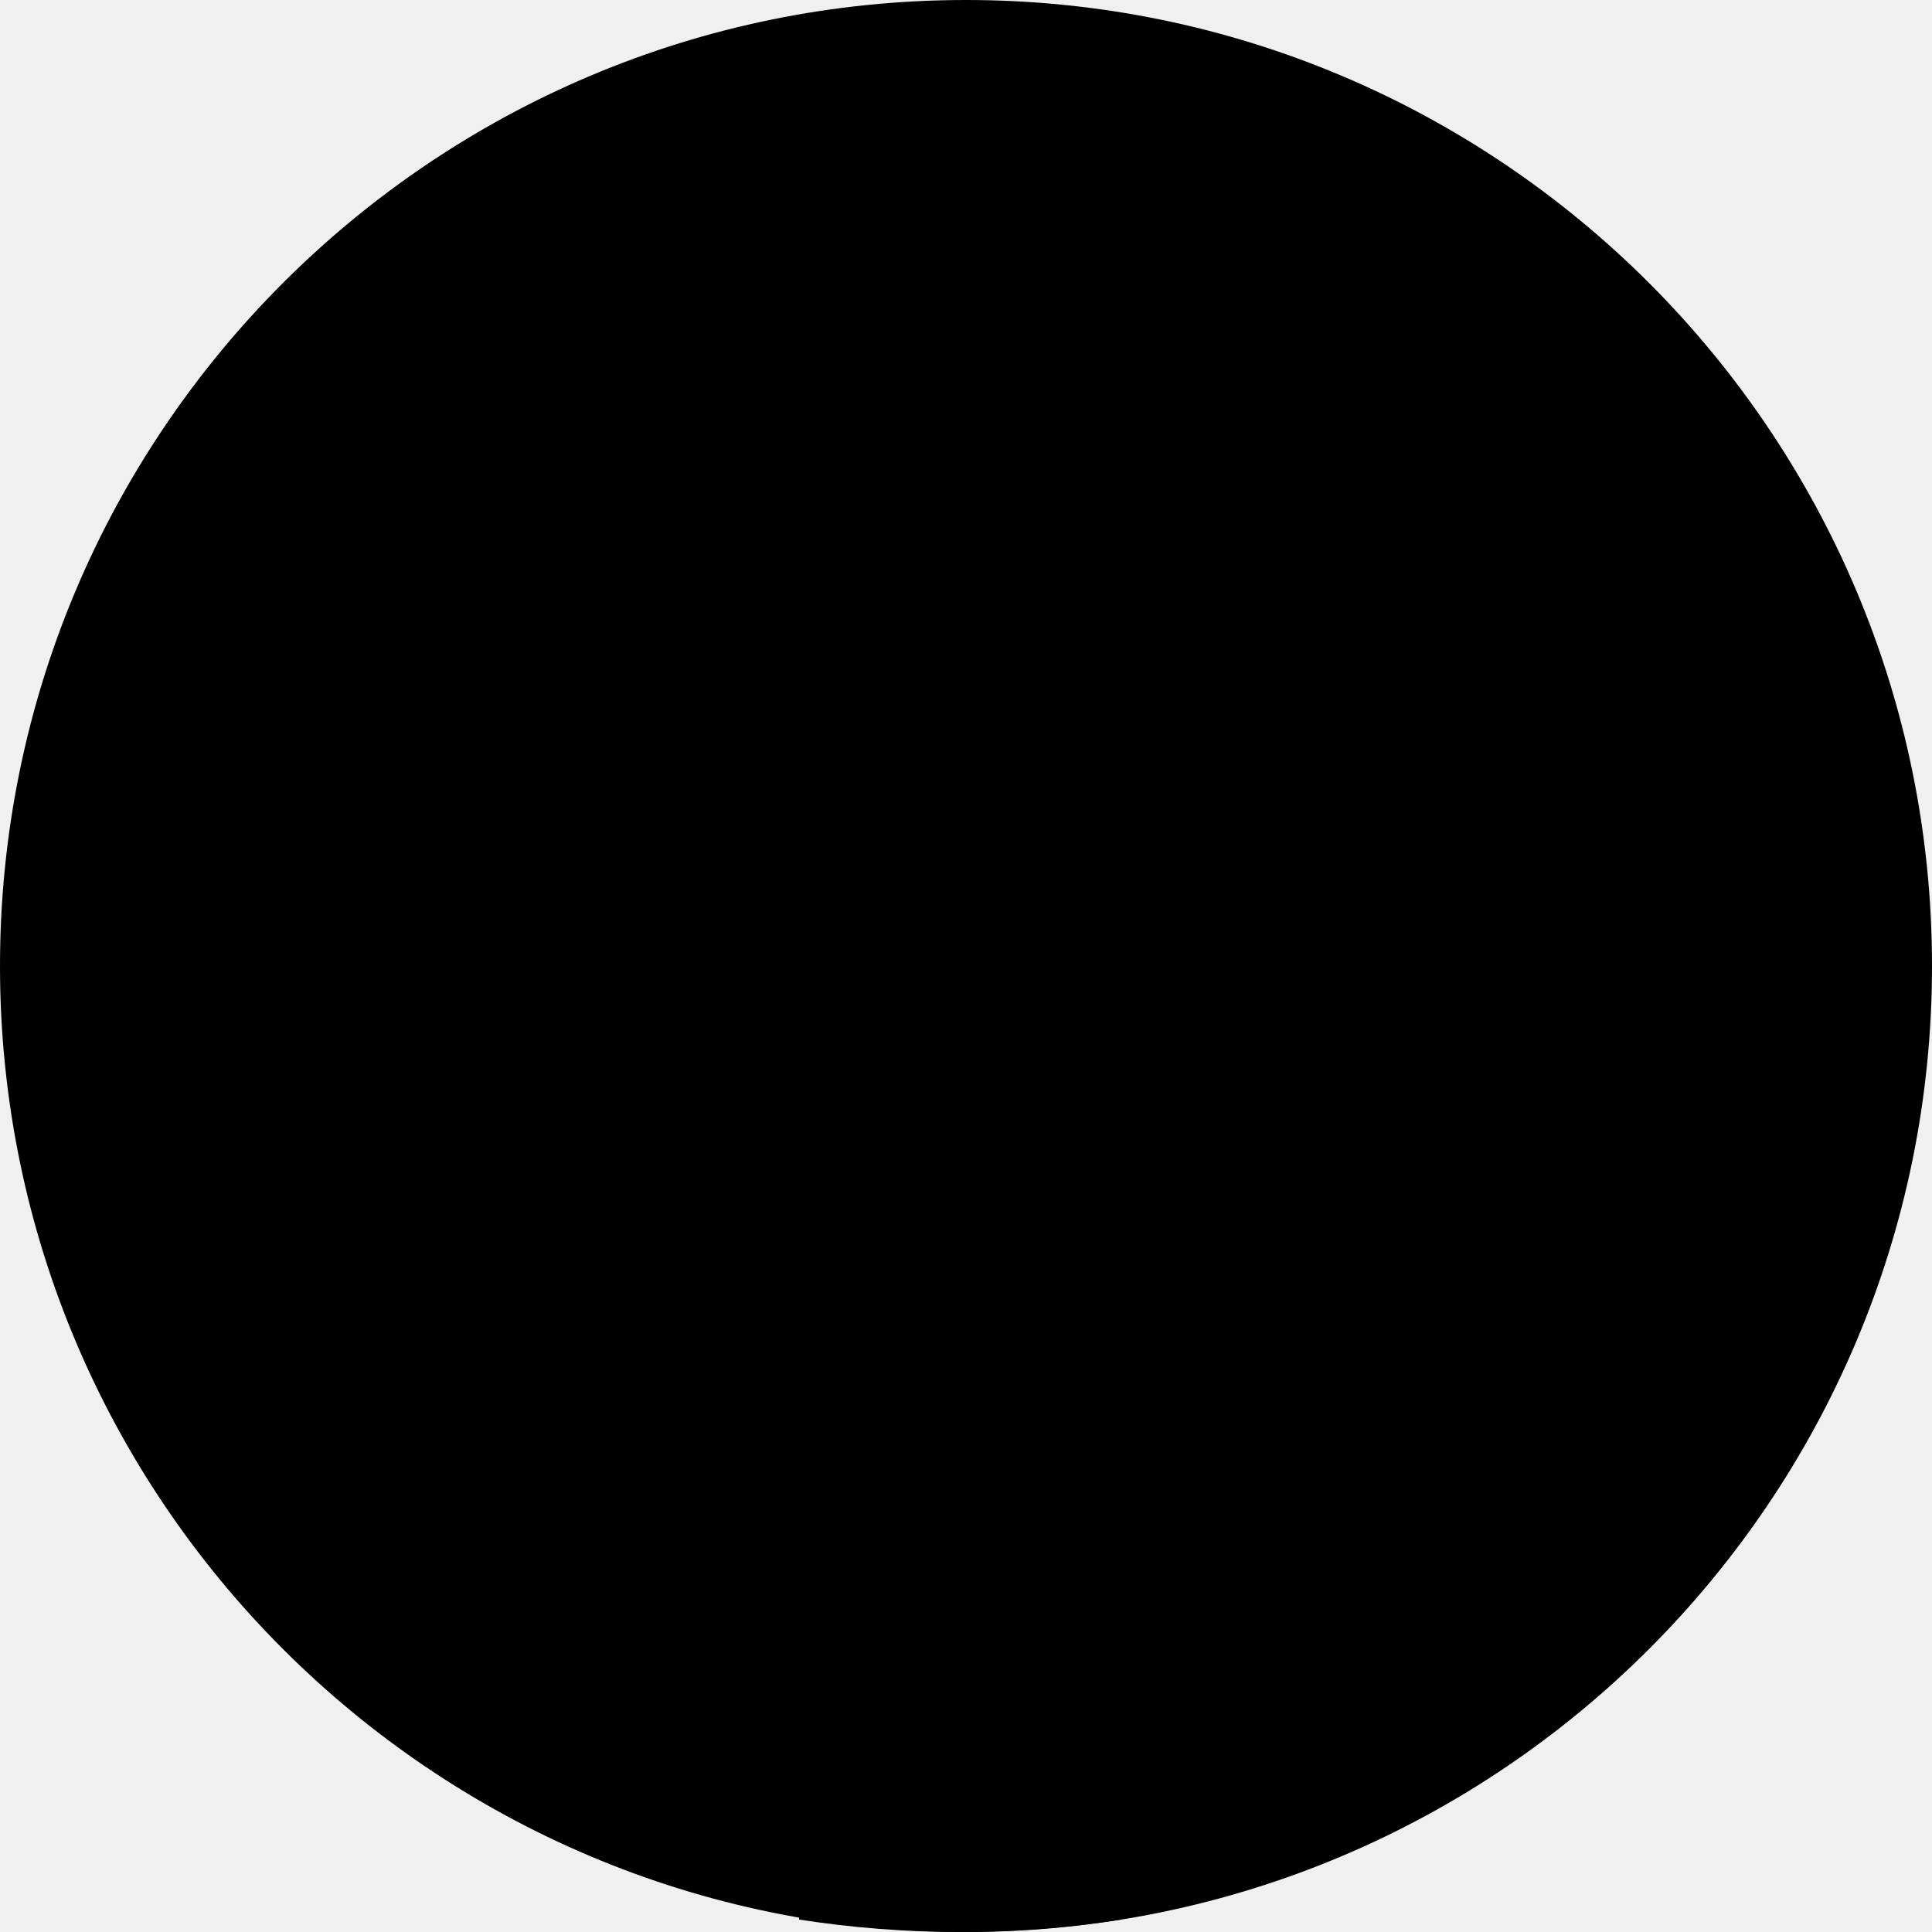
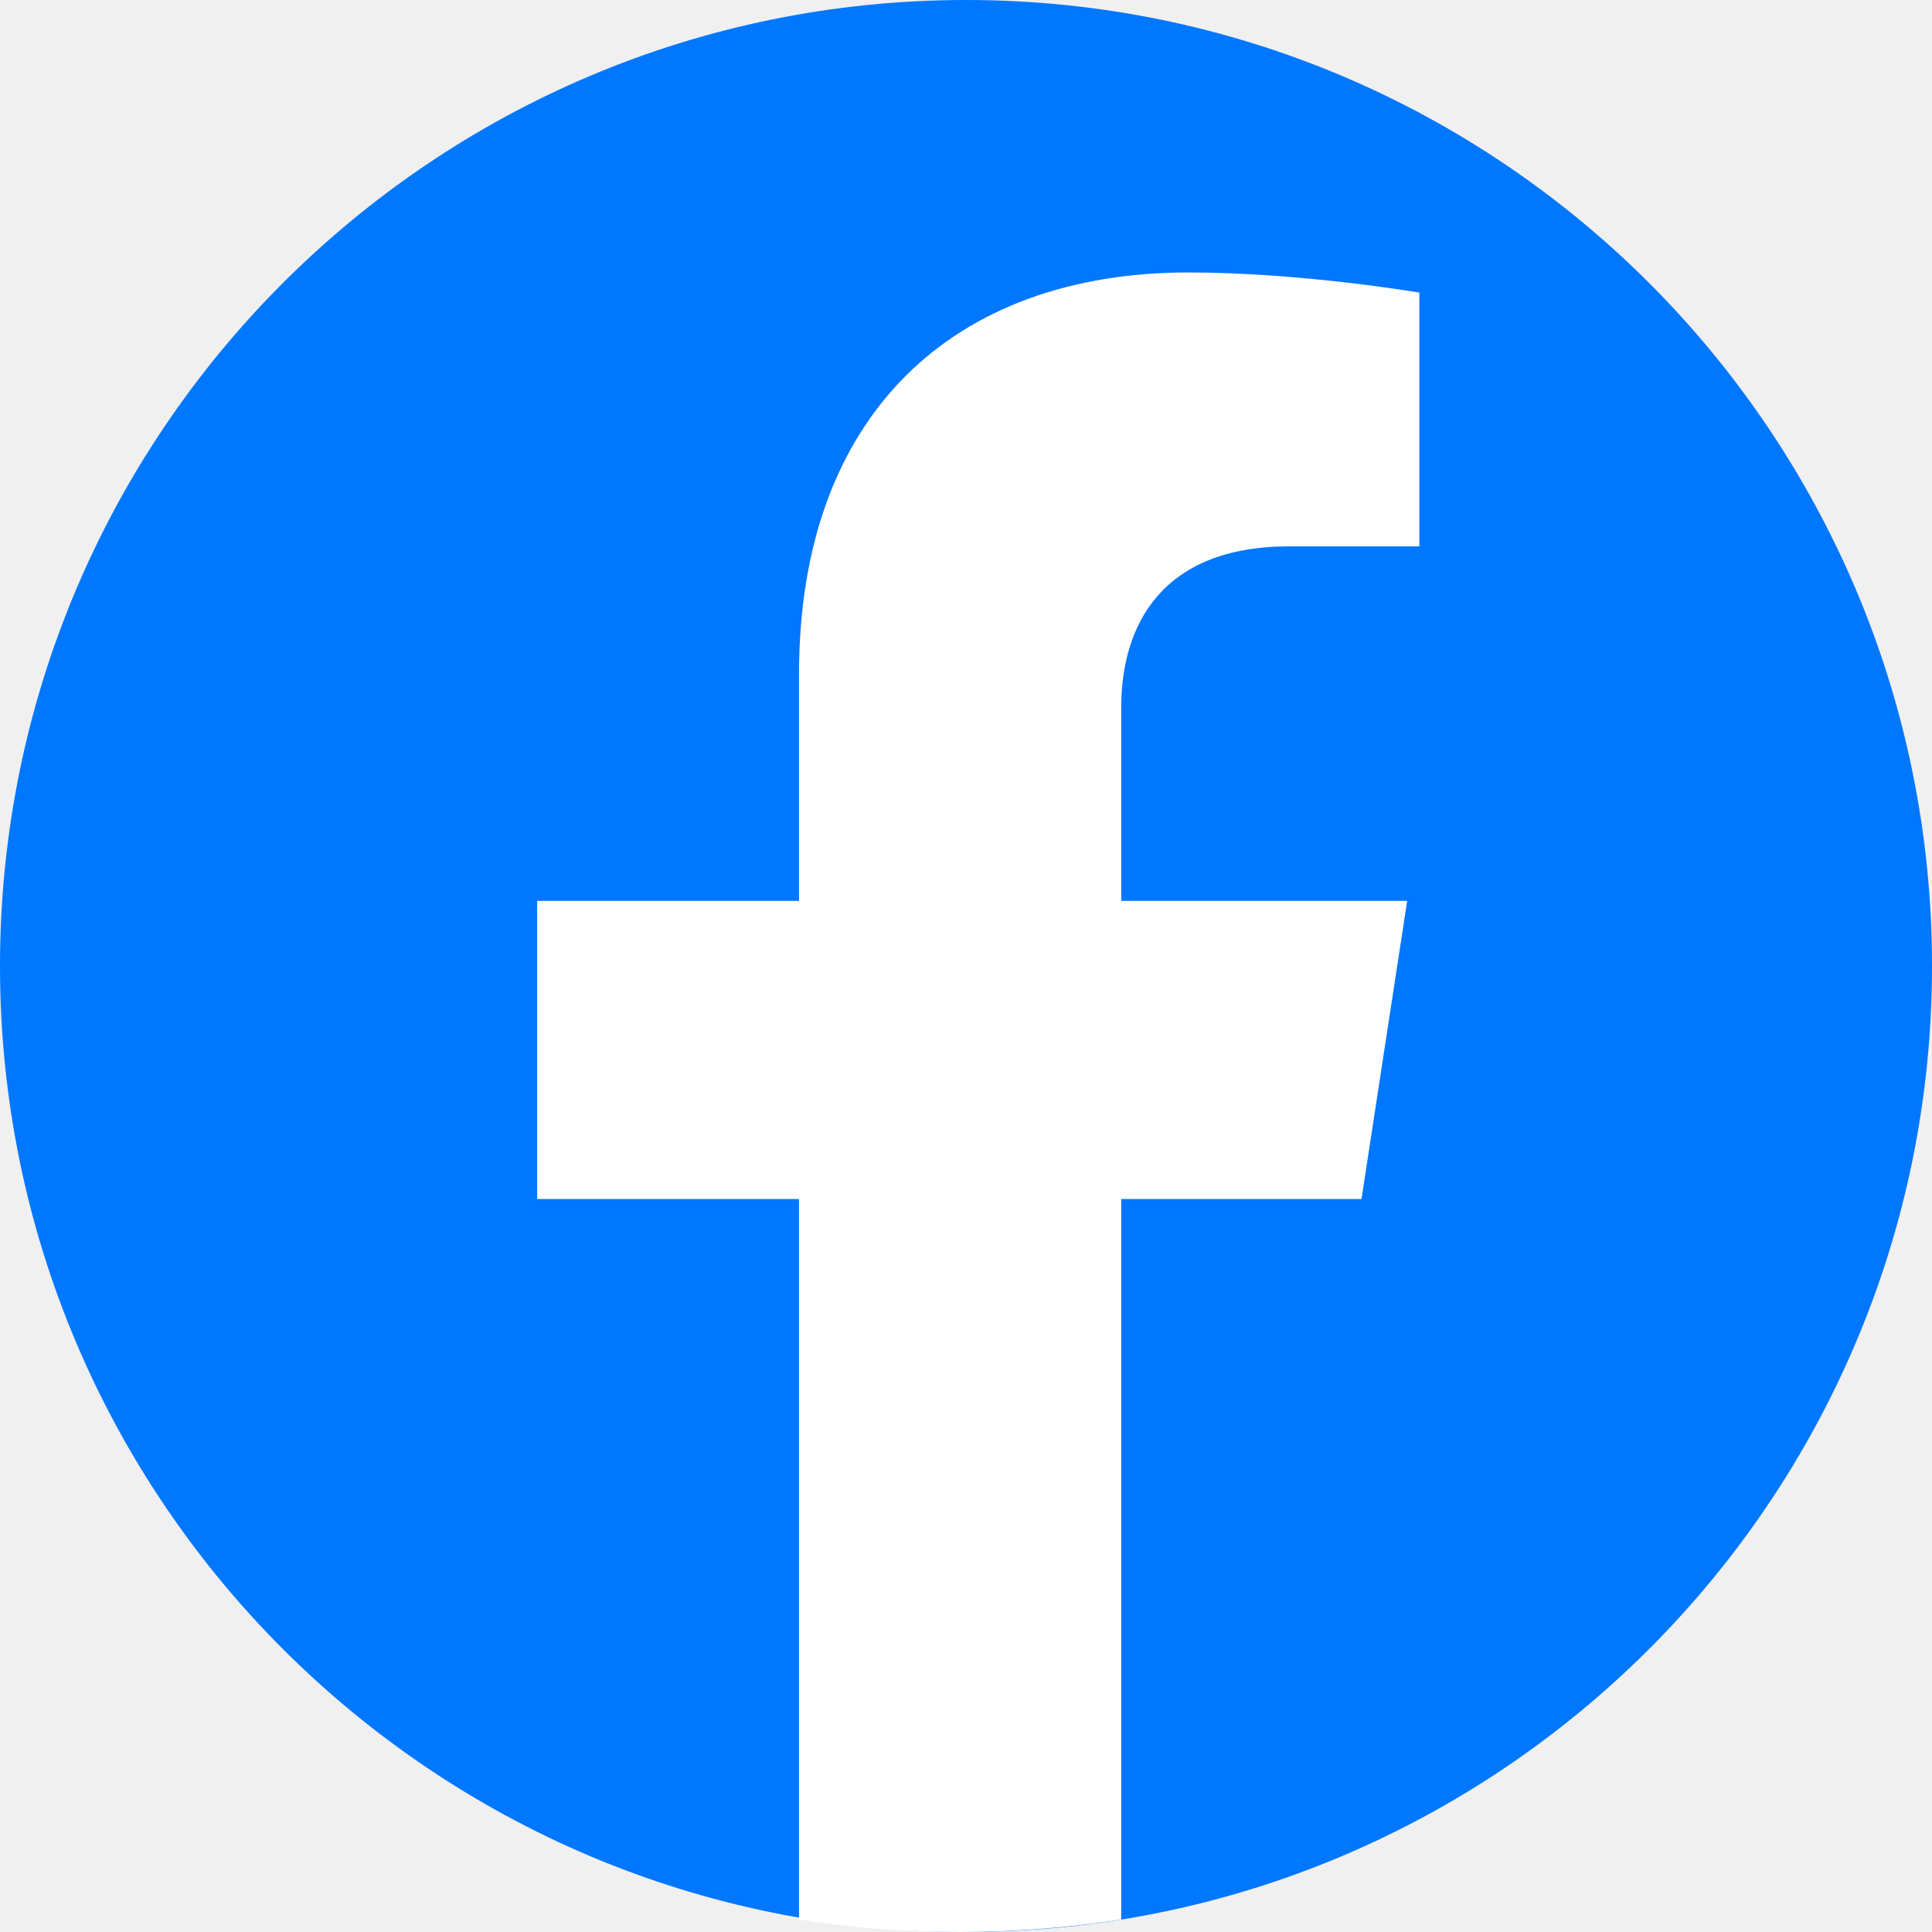
- <svg xmlns="http://www.w3.org/2000/svg" viewBox="0 0 90 90">
-   <path d="M90,45C90,20.15,69.85,0,45,0C20.15,0,0,20.15,0,45C0,69.85,20.15,90,45,90C69.85,90,90,69.85,90,45Z" fill="currentColor" />
-   <path d="M65.55,41.97L52.23,41.97L52.23,32.96C52.23,29.16,54.09,25.45,60.06,25.45L66.12,25.45L66.12,13.63C66.12,13.63,60.62,12.69,55.37,12.69C44.4,12.69,37.22,19.34,37.22,31.38L37.22,41.97L25.02,41.97L25.02,55.85L37.22,55.85L37.22,89.42C39.67,89.8,42.17,90,44.73,90C47.28,90,49.79,89.8,52.23,89.42L52.23,55.85L63.42,55.85Z" fill="currentColor" />
+ <svg xmlns="http://www.w3.org/2000/svg" width="90" height="90" viewBox="0 0 90 90" fill="none">
+   <path d="M45 90C69.853 90 90 69.853 90 45C90 20.147 69.853 0 45 0C20.147 0 0 20.147 0 45C0 69.853 20.147 90 45 90Z" fill="#0077FF" />
+   <path d="M63.424 55.855L65.552 41.967H52.231V32.956C52.231 29.16 54.089 25.452 60.06 25.452H66.119V13.631C66.119 13.631 60.621 12.692 55.366 12.692C44.396 12.692 37.222 19.339 37.222 31.383V41.967H25.023V55.855H37.222V89.419C39.668 89.804 42.174 90 44.727 90C47.28 90 49.786 89.797 52.231 89.419V55.855H63.424Z" fill="white" />
</svg>
